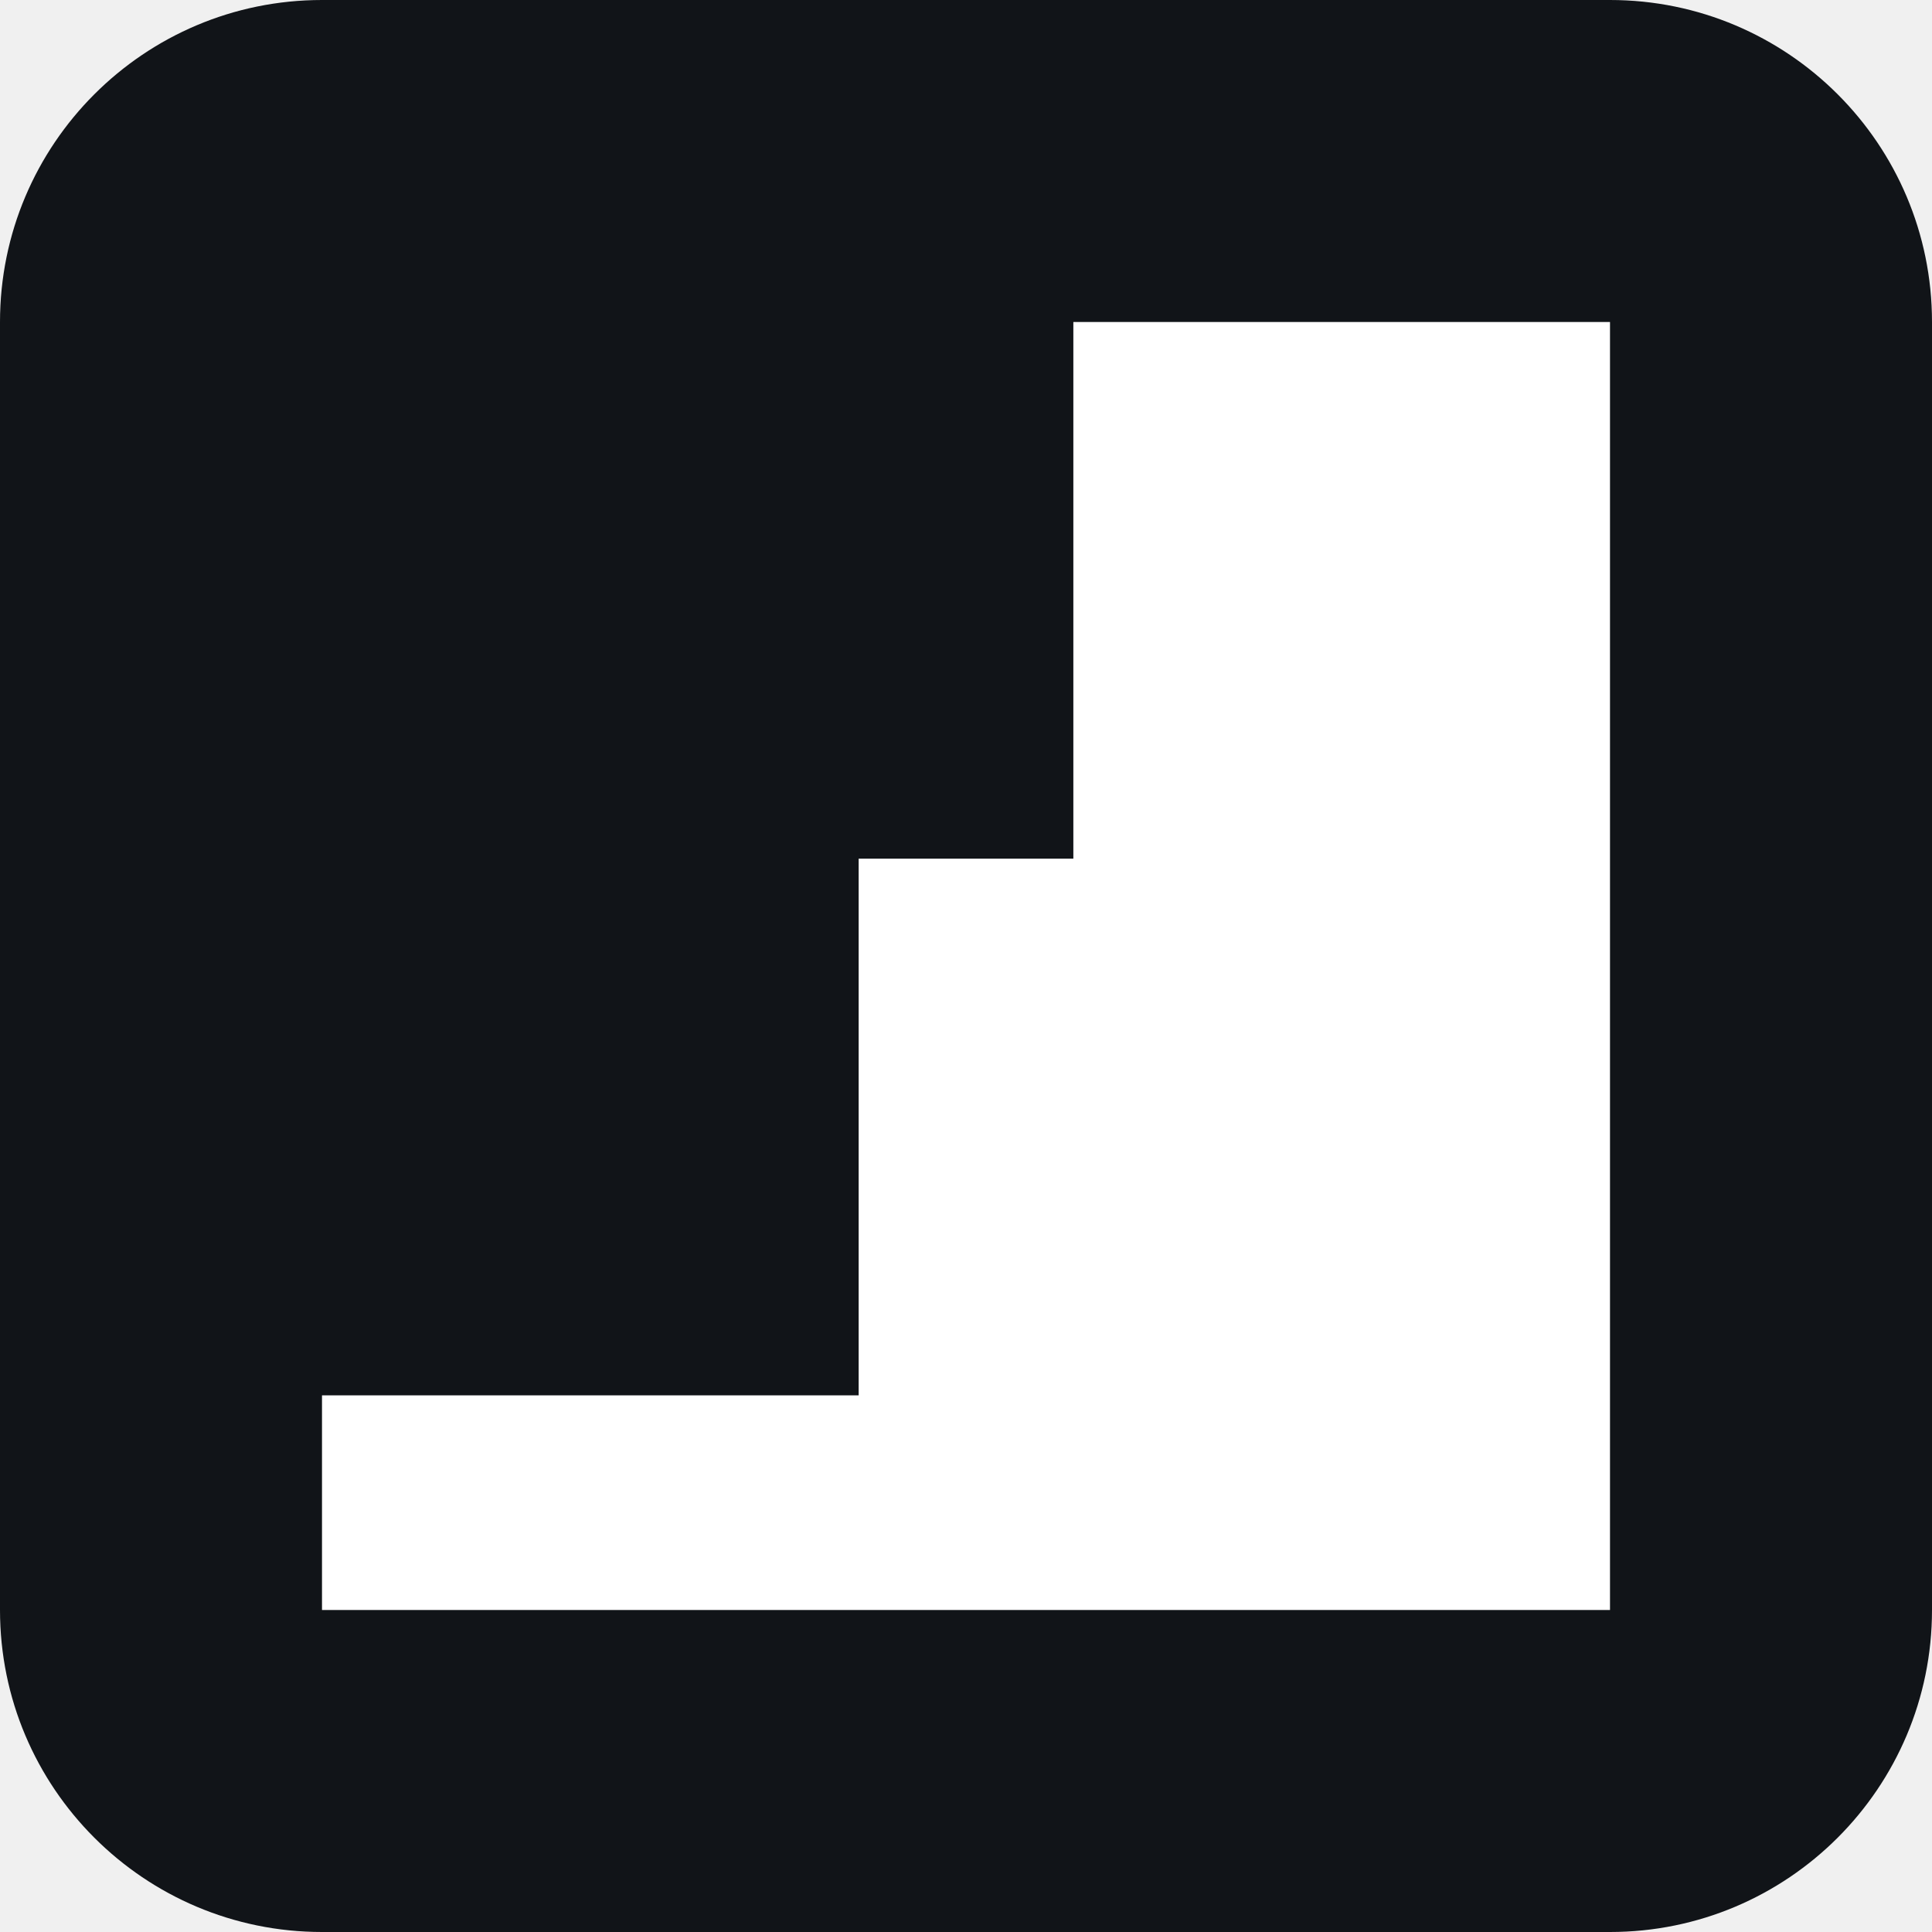
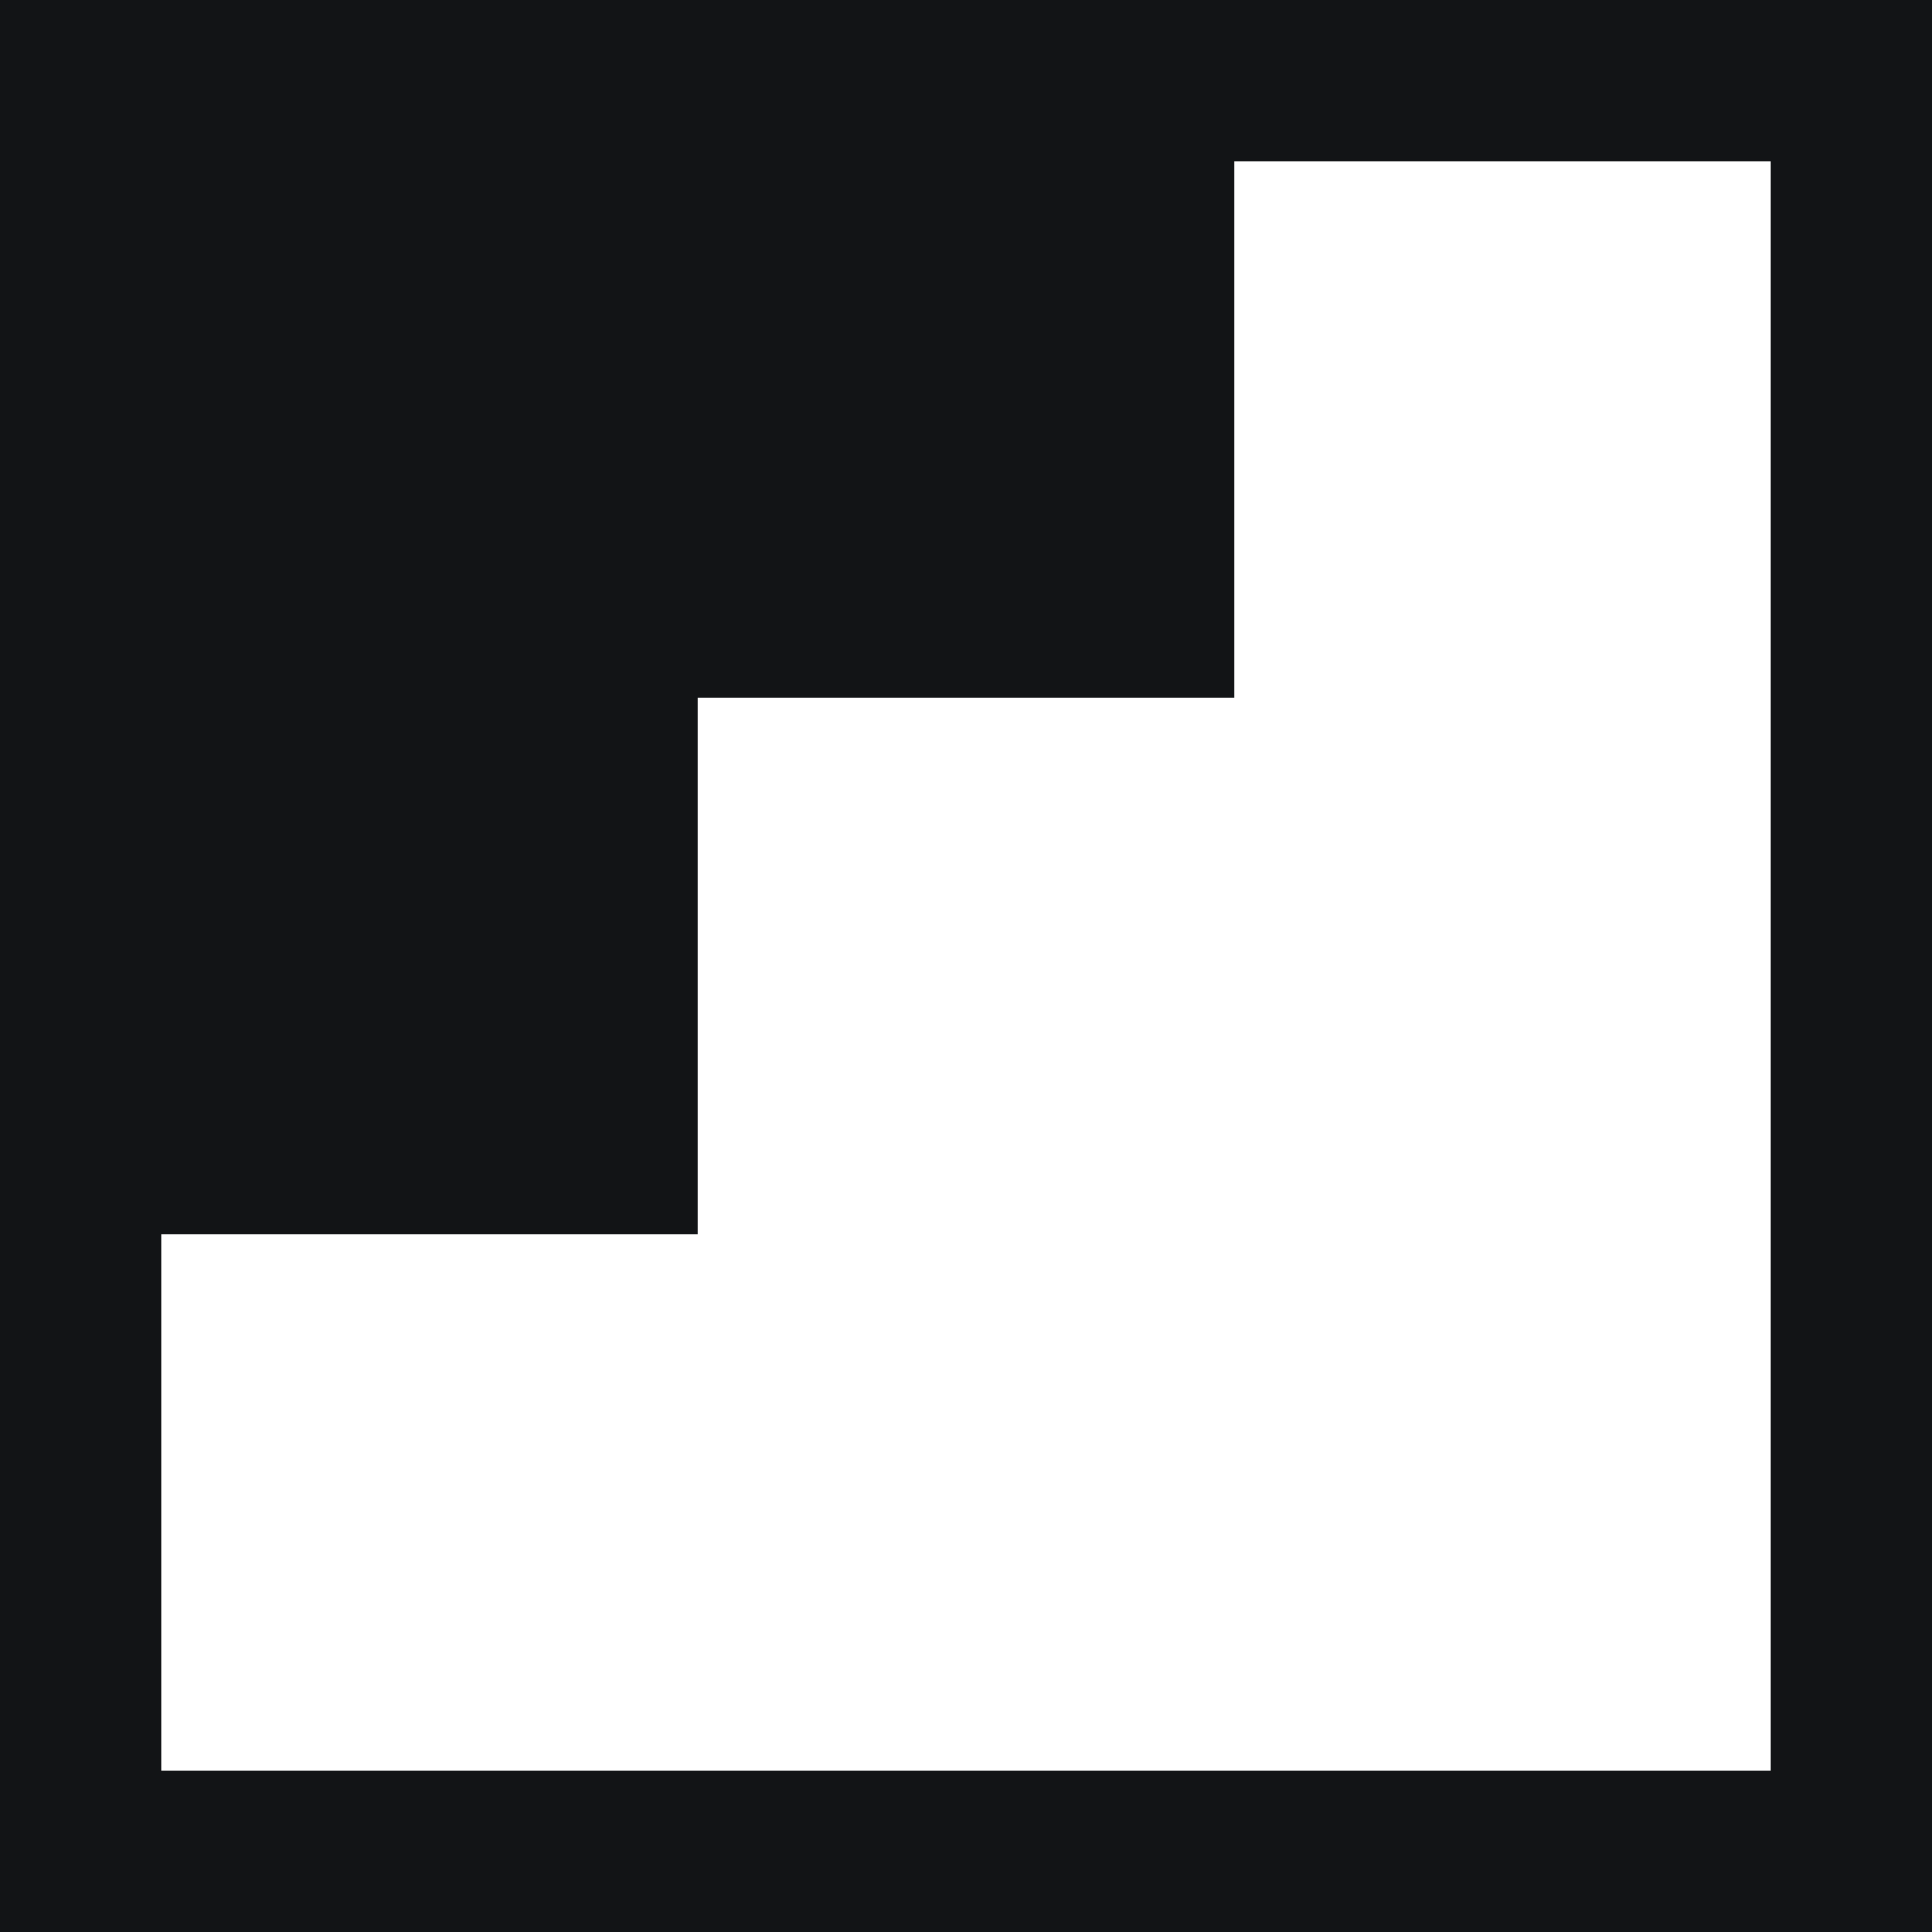
<svg xmlns="http://www.w3.org/2000/svg" viewBox="0 0 48 48" fill="none">
-   <rect width="48" height="48" fill="#111418" rx="8" />
-   <path d="M40 8H26.667V21.333H21.333V34.667H8V40H40V8Z" fill="white" />
+   <rect width="48" height="48" fill="#121416" />
+   <path d="M44 4H30.667V17.333H17.333V30.667H4V44H44V4Z" fill="white" />
</svg>
